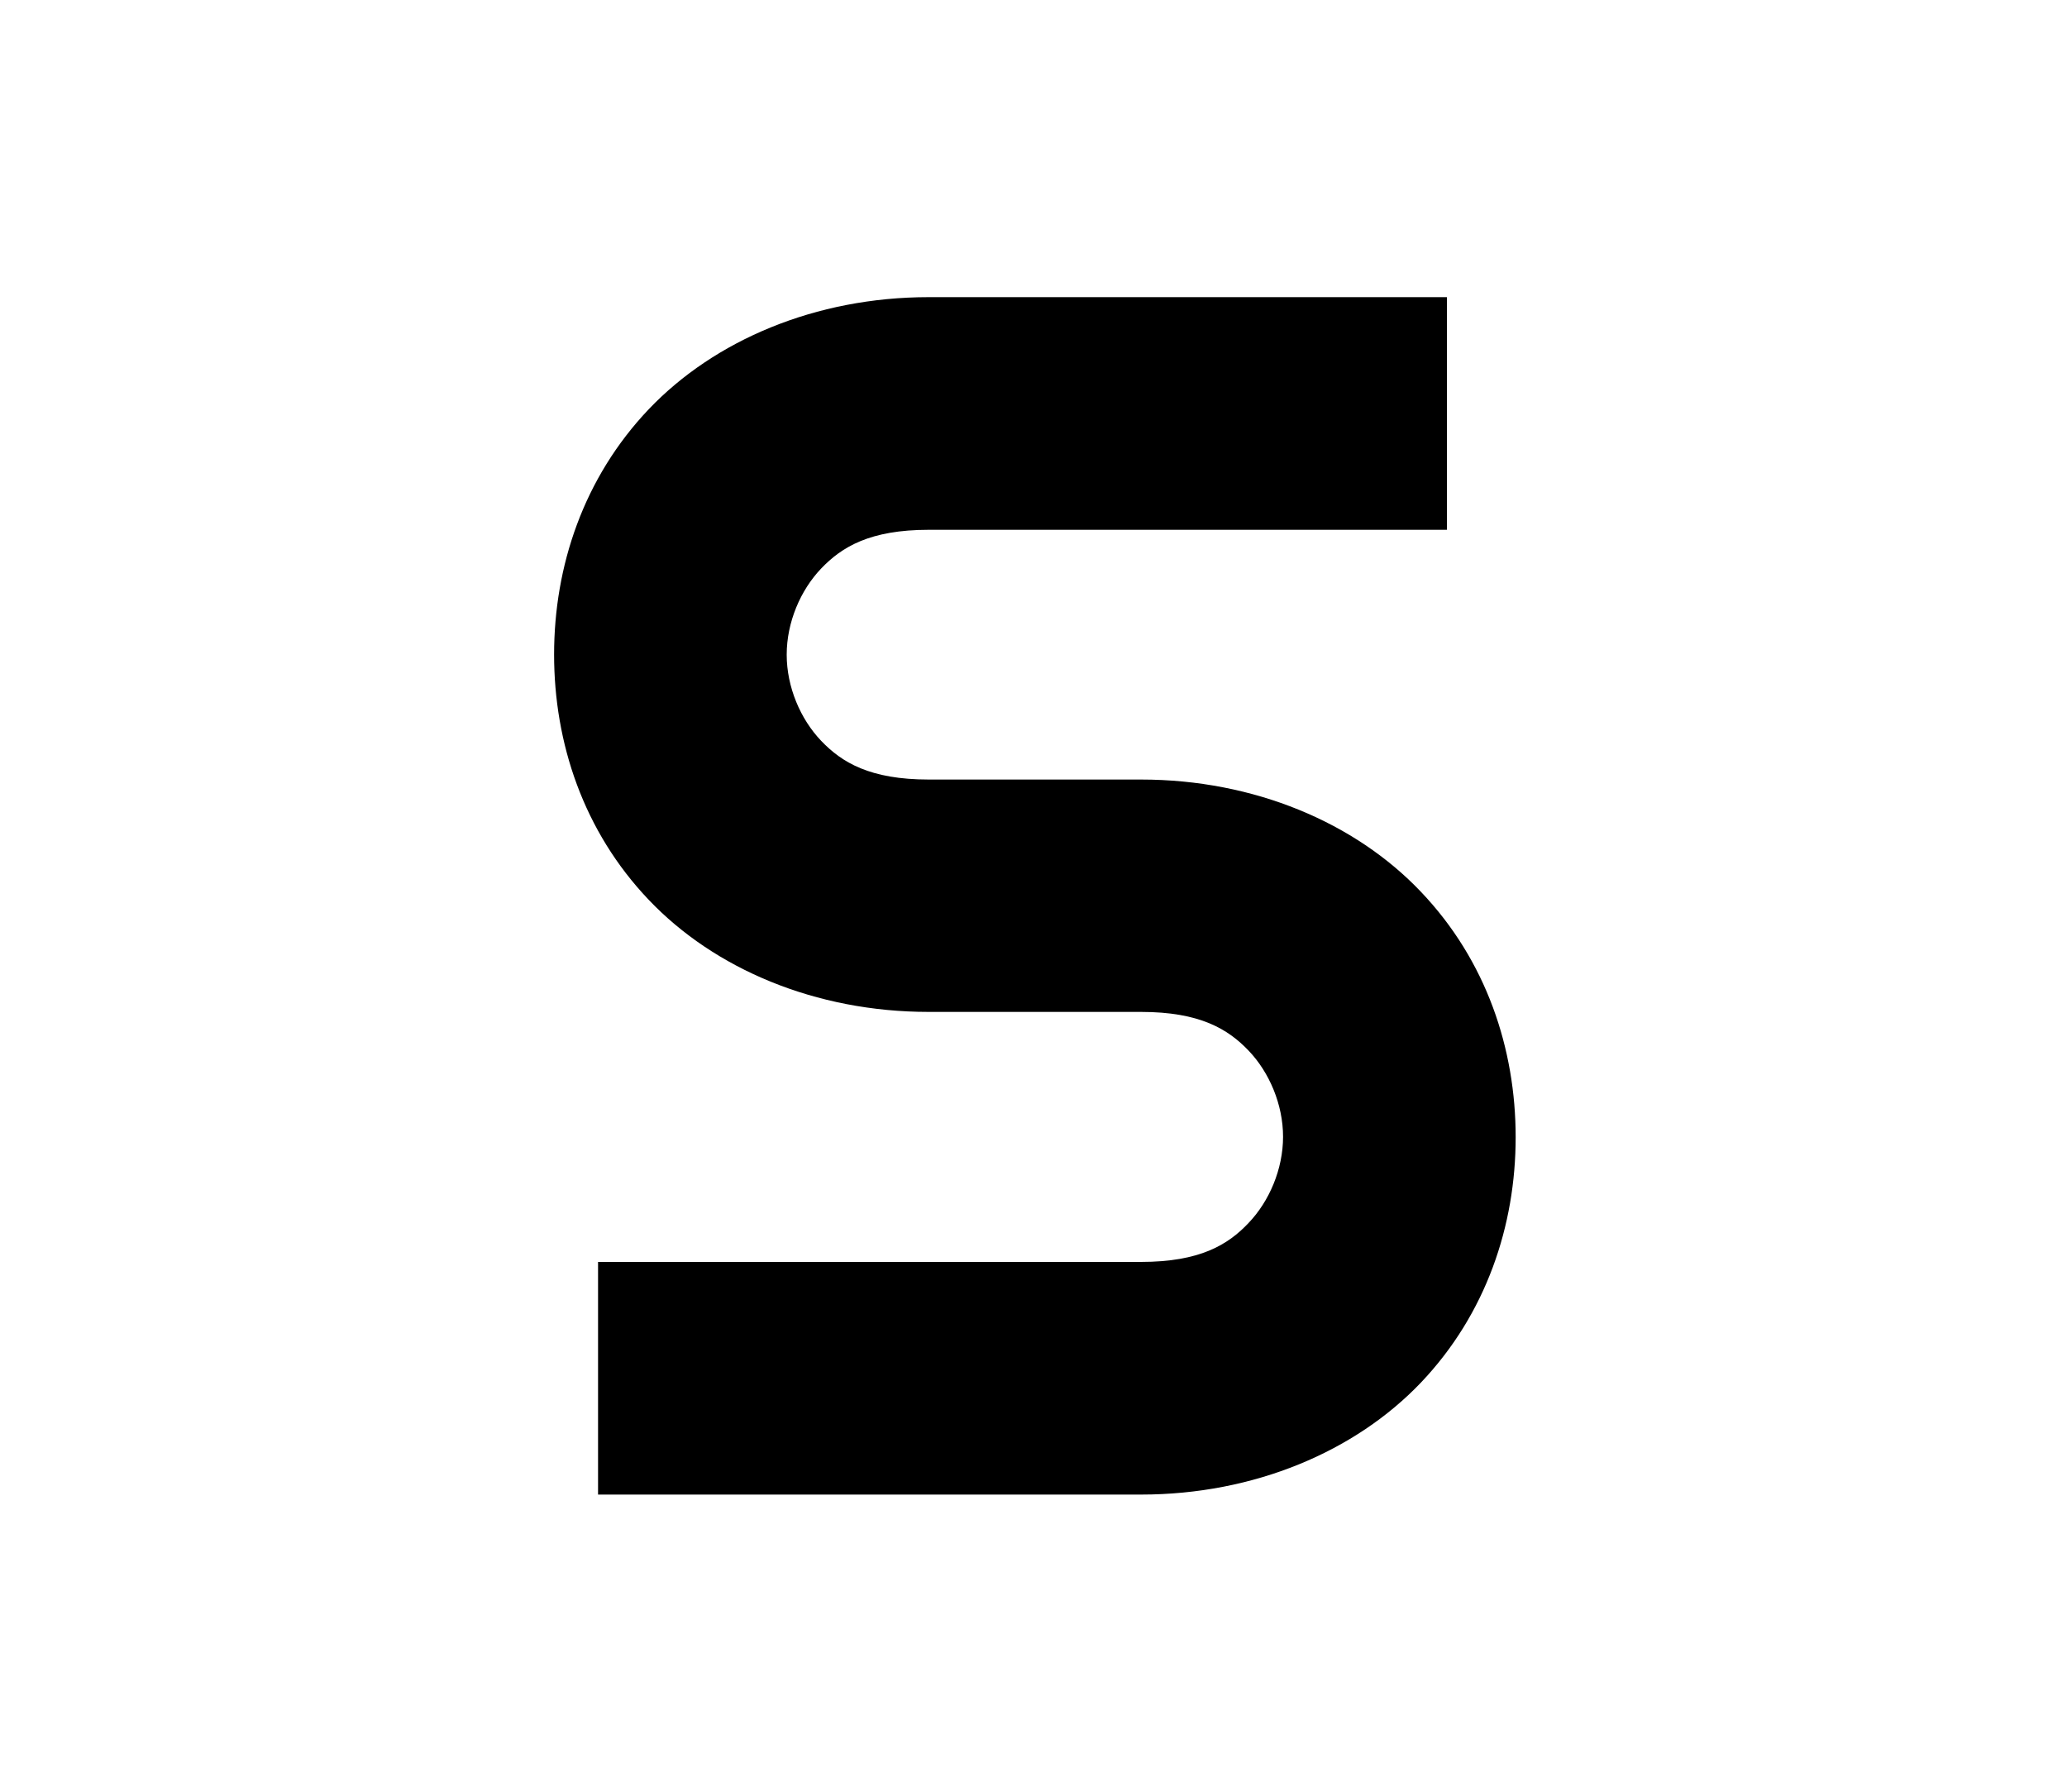
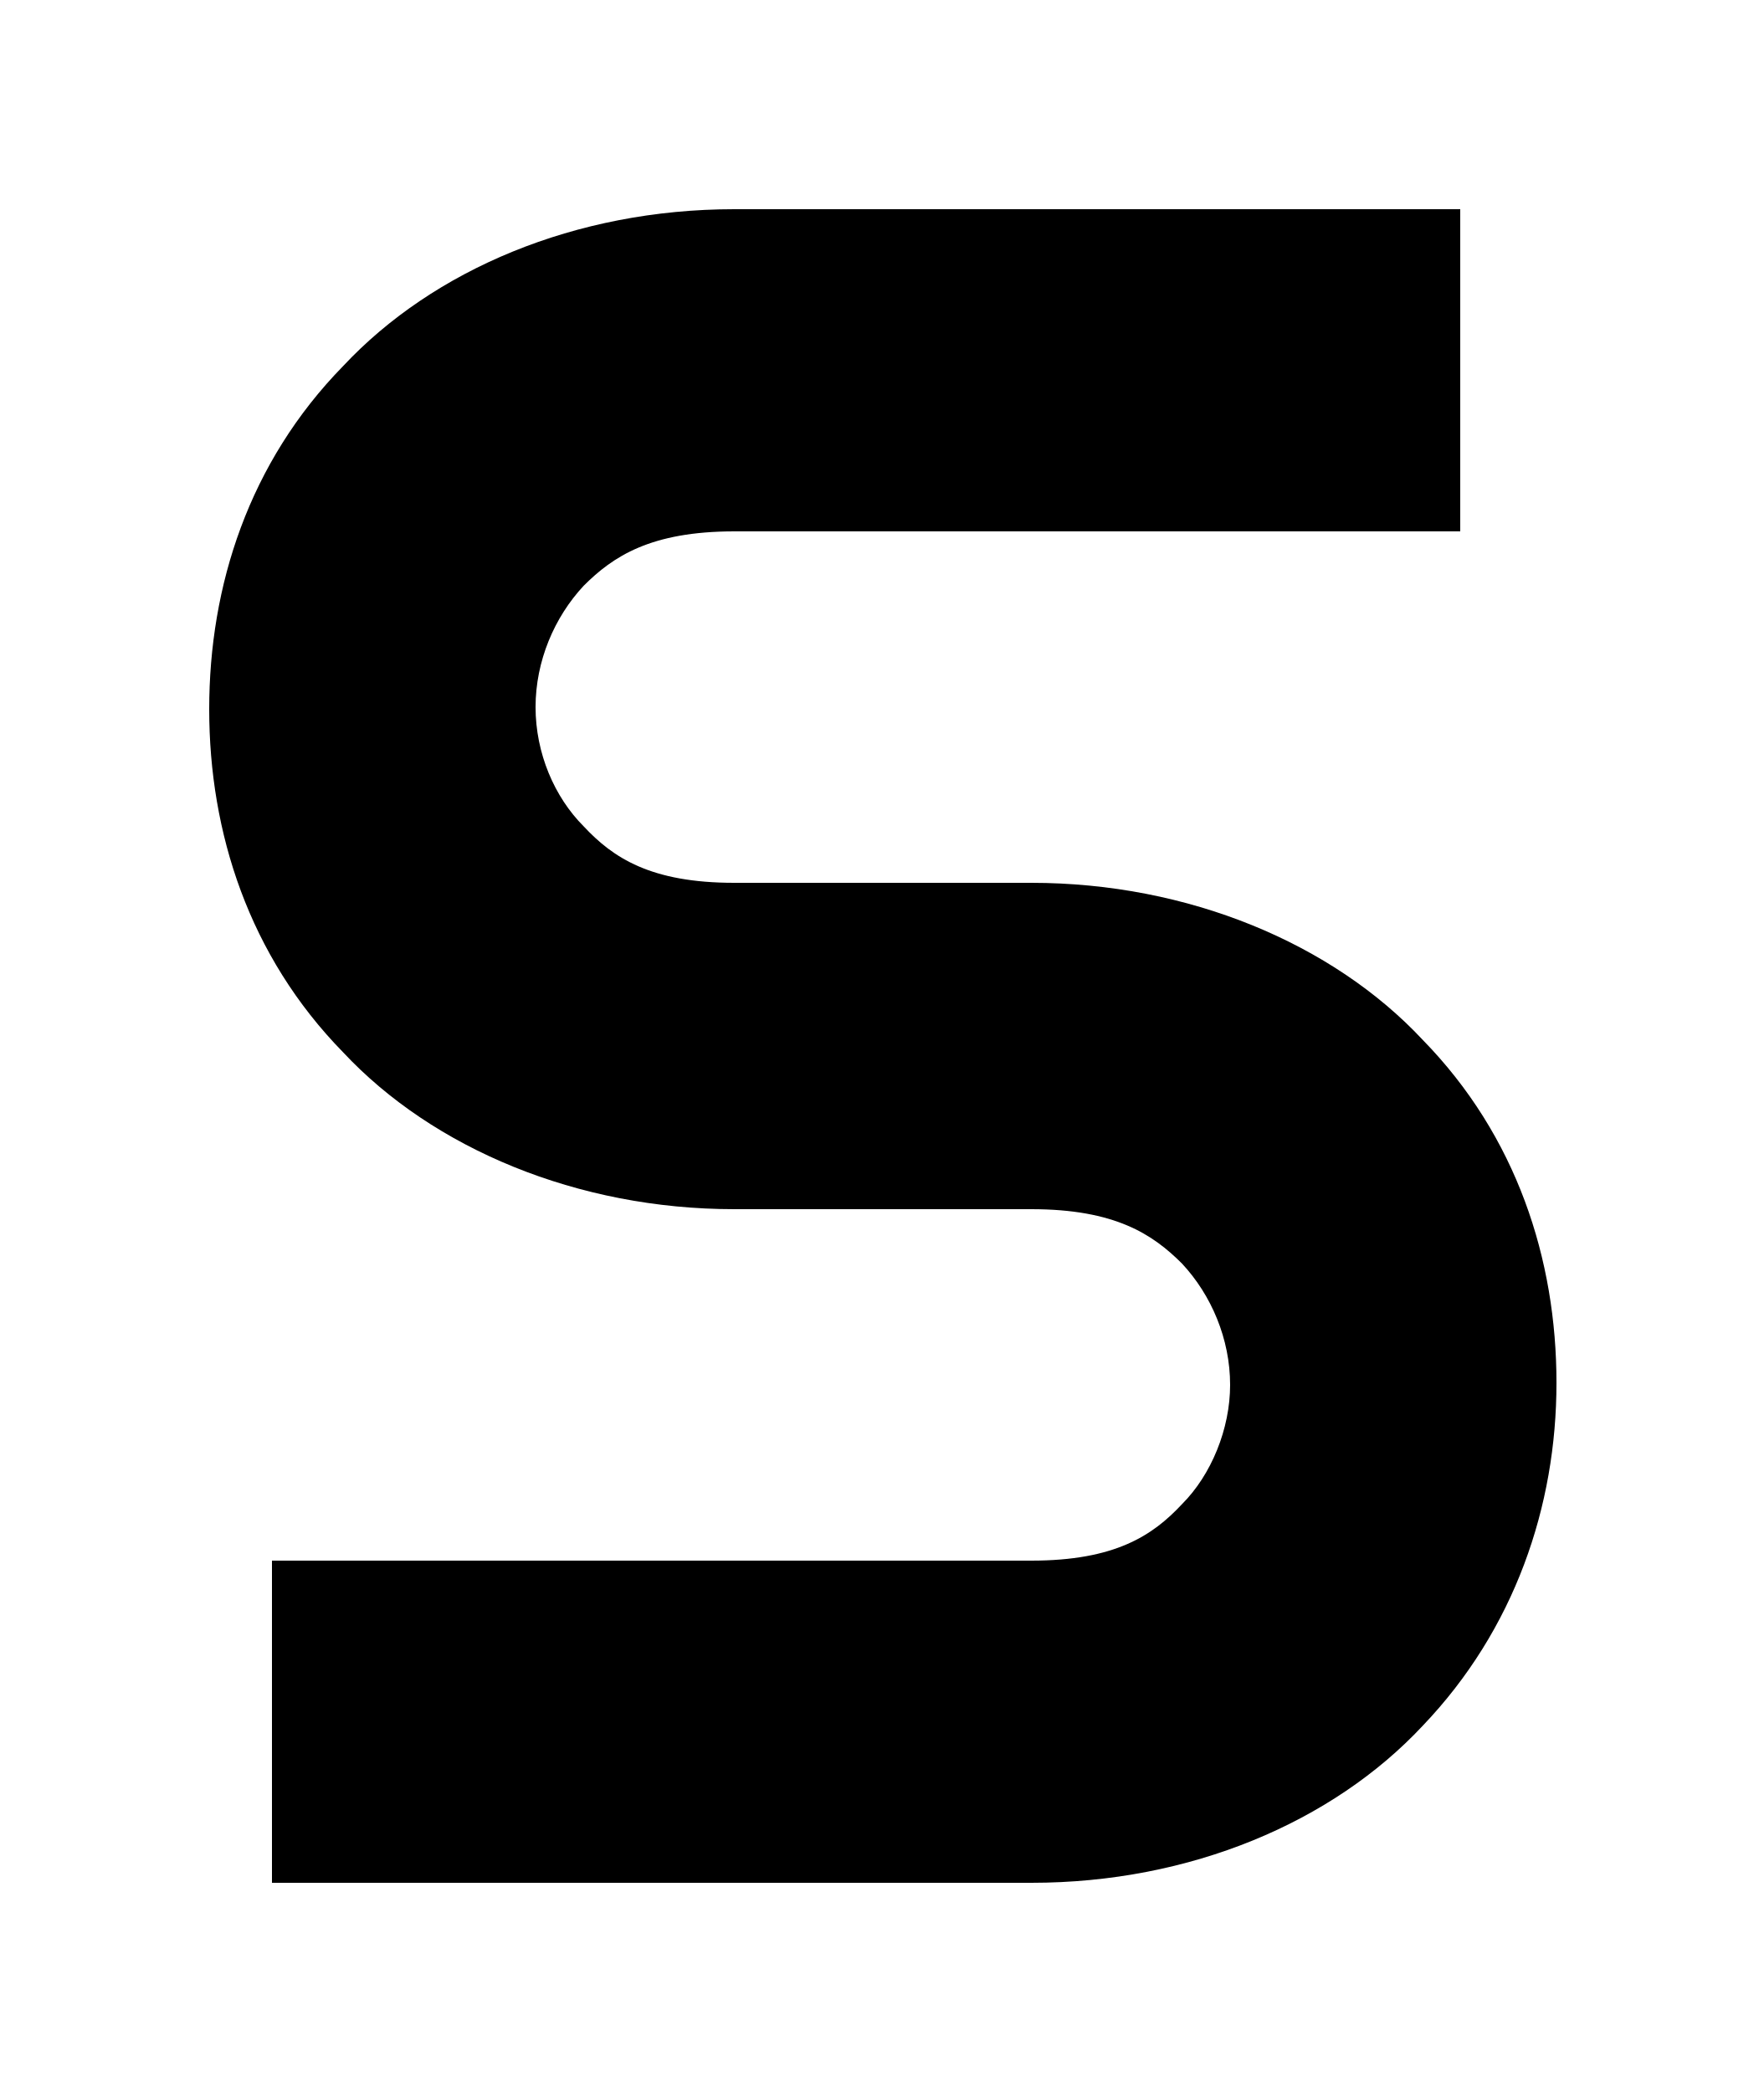
- <svg xmlns="http://www.w3.org/2000/svg" width="15" height="13" id="svg2" version="1.1">
-   <defs id="defs4" />
-   <g id="layer1" transform="translate(0,-1039.362)" style="display:inline" />
-   <g id="layer2">
-     <path style="font-size:medium;font-style:normal;font-variant:normal;font-weight:normal;font-stretch:normal;text-indent:0;text-align:start;text-decoration:none;line-height:normal;letter-spacing:normal;word-spacing:normal;text-transform:none;direction:ltr;block-progression:tb;writing-mode:lr-tb;text-anchor:start;baseline-shift:baseline;color:#000000;fill:#000000;fill-opacity:1;stroke:none;stroke-width:1.7;marker:none;visibility:visible;display:inline;overflow:visible;enable-background:accumulate;font-family:Sans;-inkscape-font-specification:Sans" d="m 6.74,2.156 c -0.823,0 -1.556,0.314 -2.031,0.812 -0.475,0.499 -0.688,1.141 -0.688,1.781 0,0.64 0.212,1.282 0.688,1.781 0.475,0.499 1.208,0.812 2.031,0.812 l 1.54,0 c 0.427,0 0.631,0.124 0.781,0.281 0.15,0.157 0.25,0.39 0.25,0.625 0,0.235 -0.1,0.468 -0.25,0.625 C 8.911,9.032 8.707,9.156 8.28,9.156 l -3.94,0 0,1.688 3.94,0 c 0.823,0 1.556,-0.314 2.031,-0.812 0.475,-0.499 0.688,-1.141 0.688,-1.781 0,-0.64 -0.212,-1.282 -0.688,-1.781 C 9.836,5.97 9.103,5.656 8.28,5.656 l -1.54,0 c -0.427,0 -0.631,-0.124 -0.781,-0.281 -0.15,-0.157 -0.25,-0.39 -0.25,-0.625 0,-0.235 0.1,-0.468 0.25,-0.625 C 6.109,3.968 6.313,3.844 6.74,3.844 l 3.76,0 0,-1.688 z" id="path6878" />
-   </g>
+ <svg xmlns="http://www.w3.org/2000/svg" version="1.1" id="Calque_1" x="0px" y="0px" viewBox="0 0 84.3 100" style="enable-background:new 0 0 84.3 100;" xml:space="preserve">
+   <path d="M35.1,10c-7.6,0-14.4,2.9-18.7,7.5C11.9,22.1,10,28,10,33.9s1.9,11.8,6.4,16.4c4.3,4.6,11.2,7.5,18.7,7.5h14.2  c4,0,5.8,1.2,7.2,2.6c1.4,1.5,2.3,3.6,2.3,5.8c0,2.1-0.9,4.3-2.3,5.7c-1.4,1.5-3.2,2.7-7.2,2.7H13V90h36.3c7.6,0,14.4-2.9,18.7-7.5  c4.4-4.6,6.4-10.5,6.4-16.4S72.5,54.3,68,49.7c-4.3-4.6-11.2-7.5-18.7-7.5H35.1c-4,0-5.8-1.2-7.2-2.7c-1.4-1.4-2.3-3.5-2.3-5.7  s0.9-4.3,2.3-5.8c1.4-1.4,3.2-2.6,7.2-2.6h34.7V10H35.1z" />
</svg>
